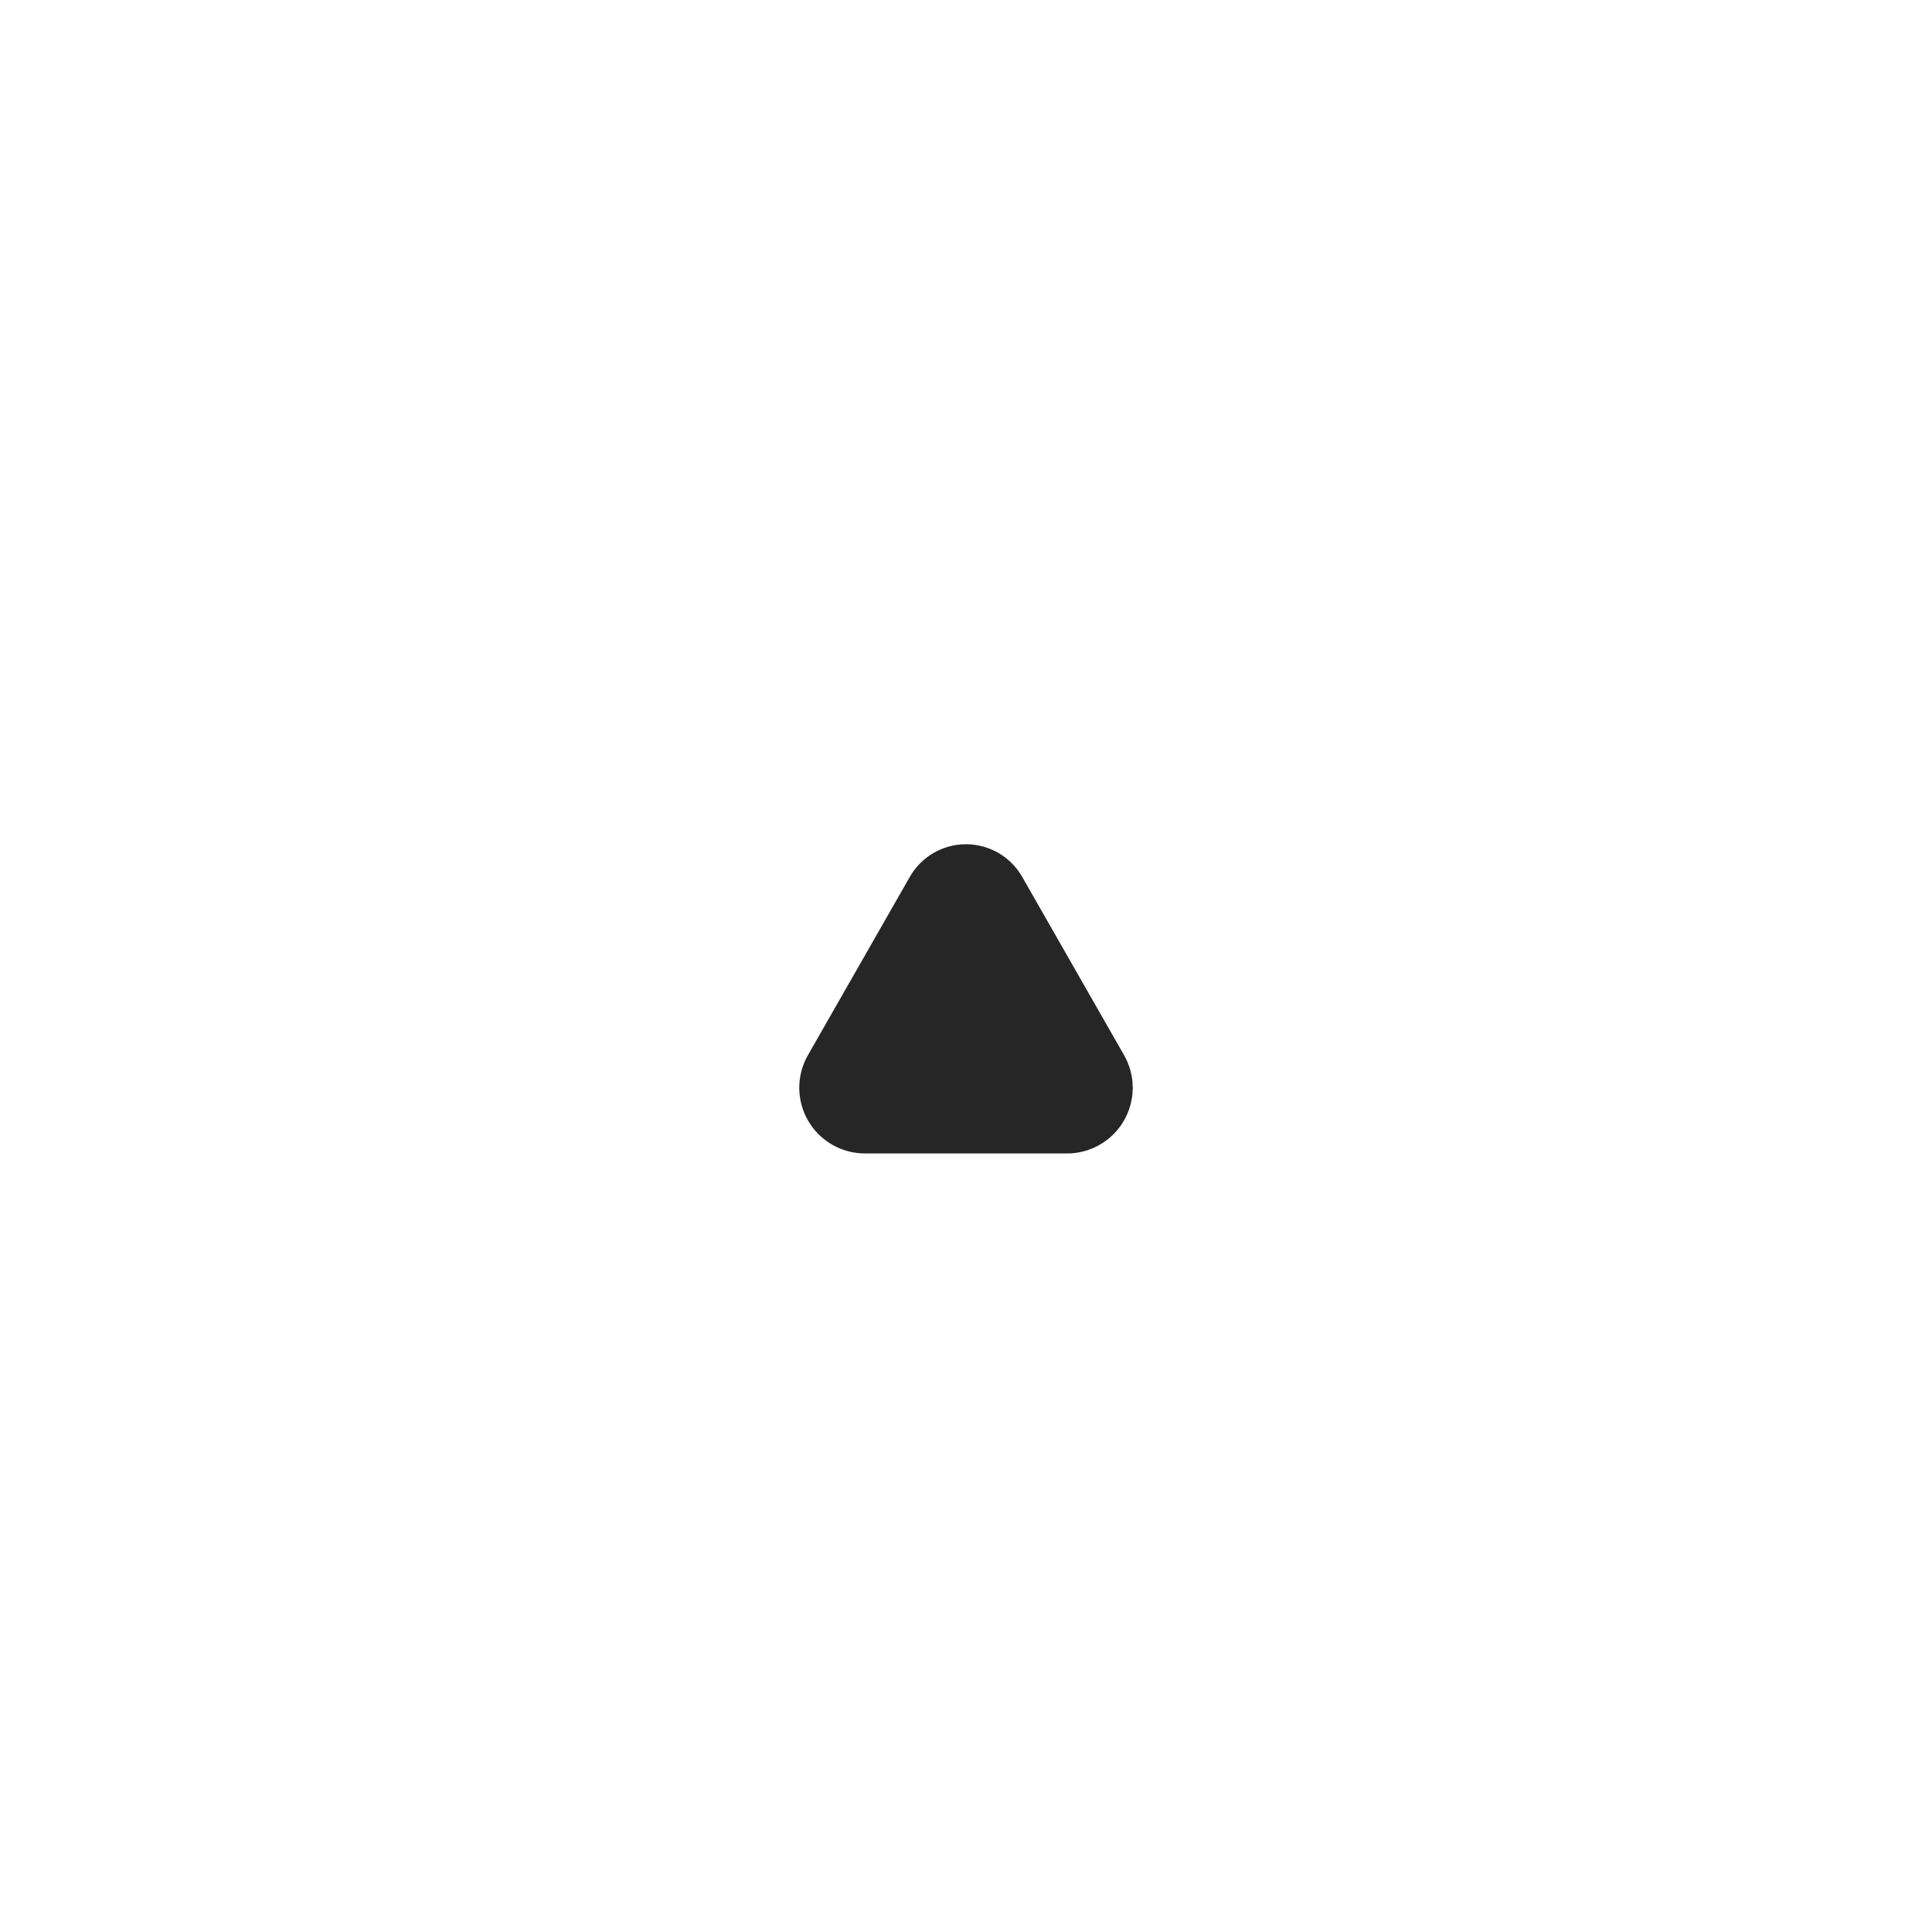
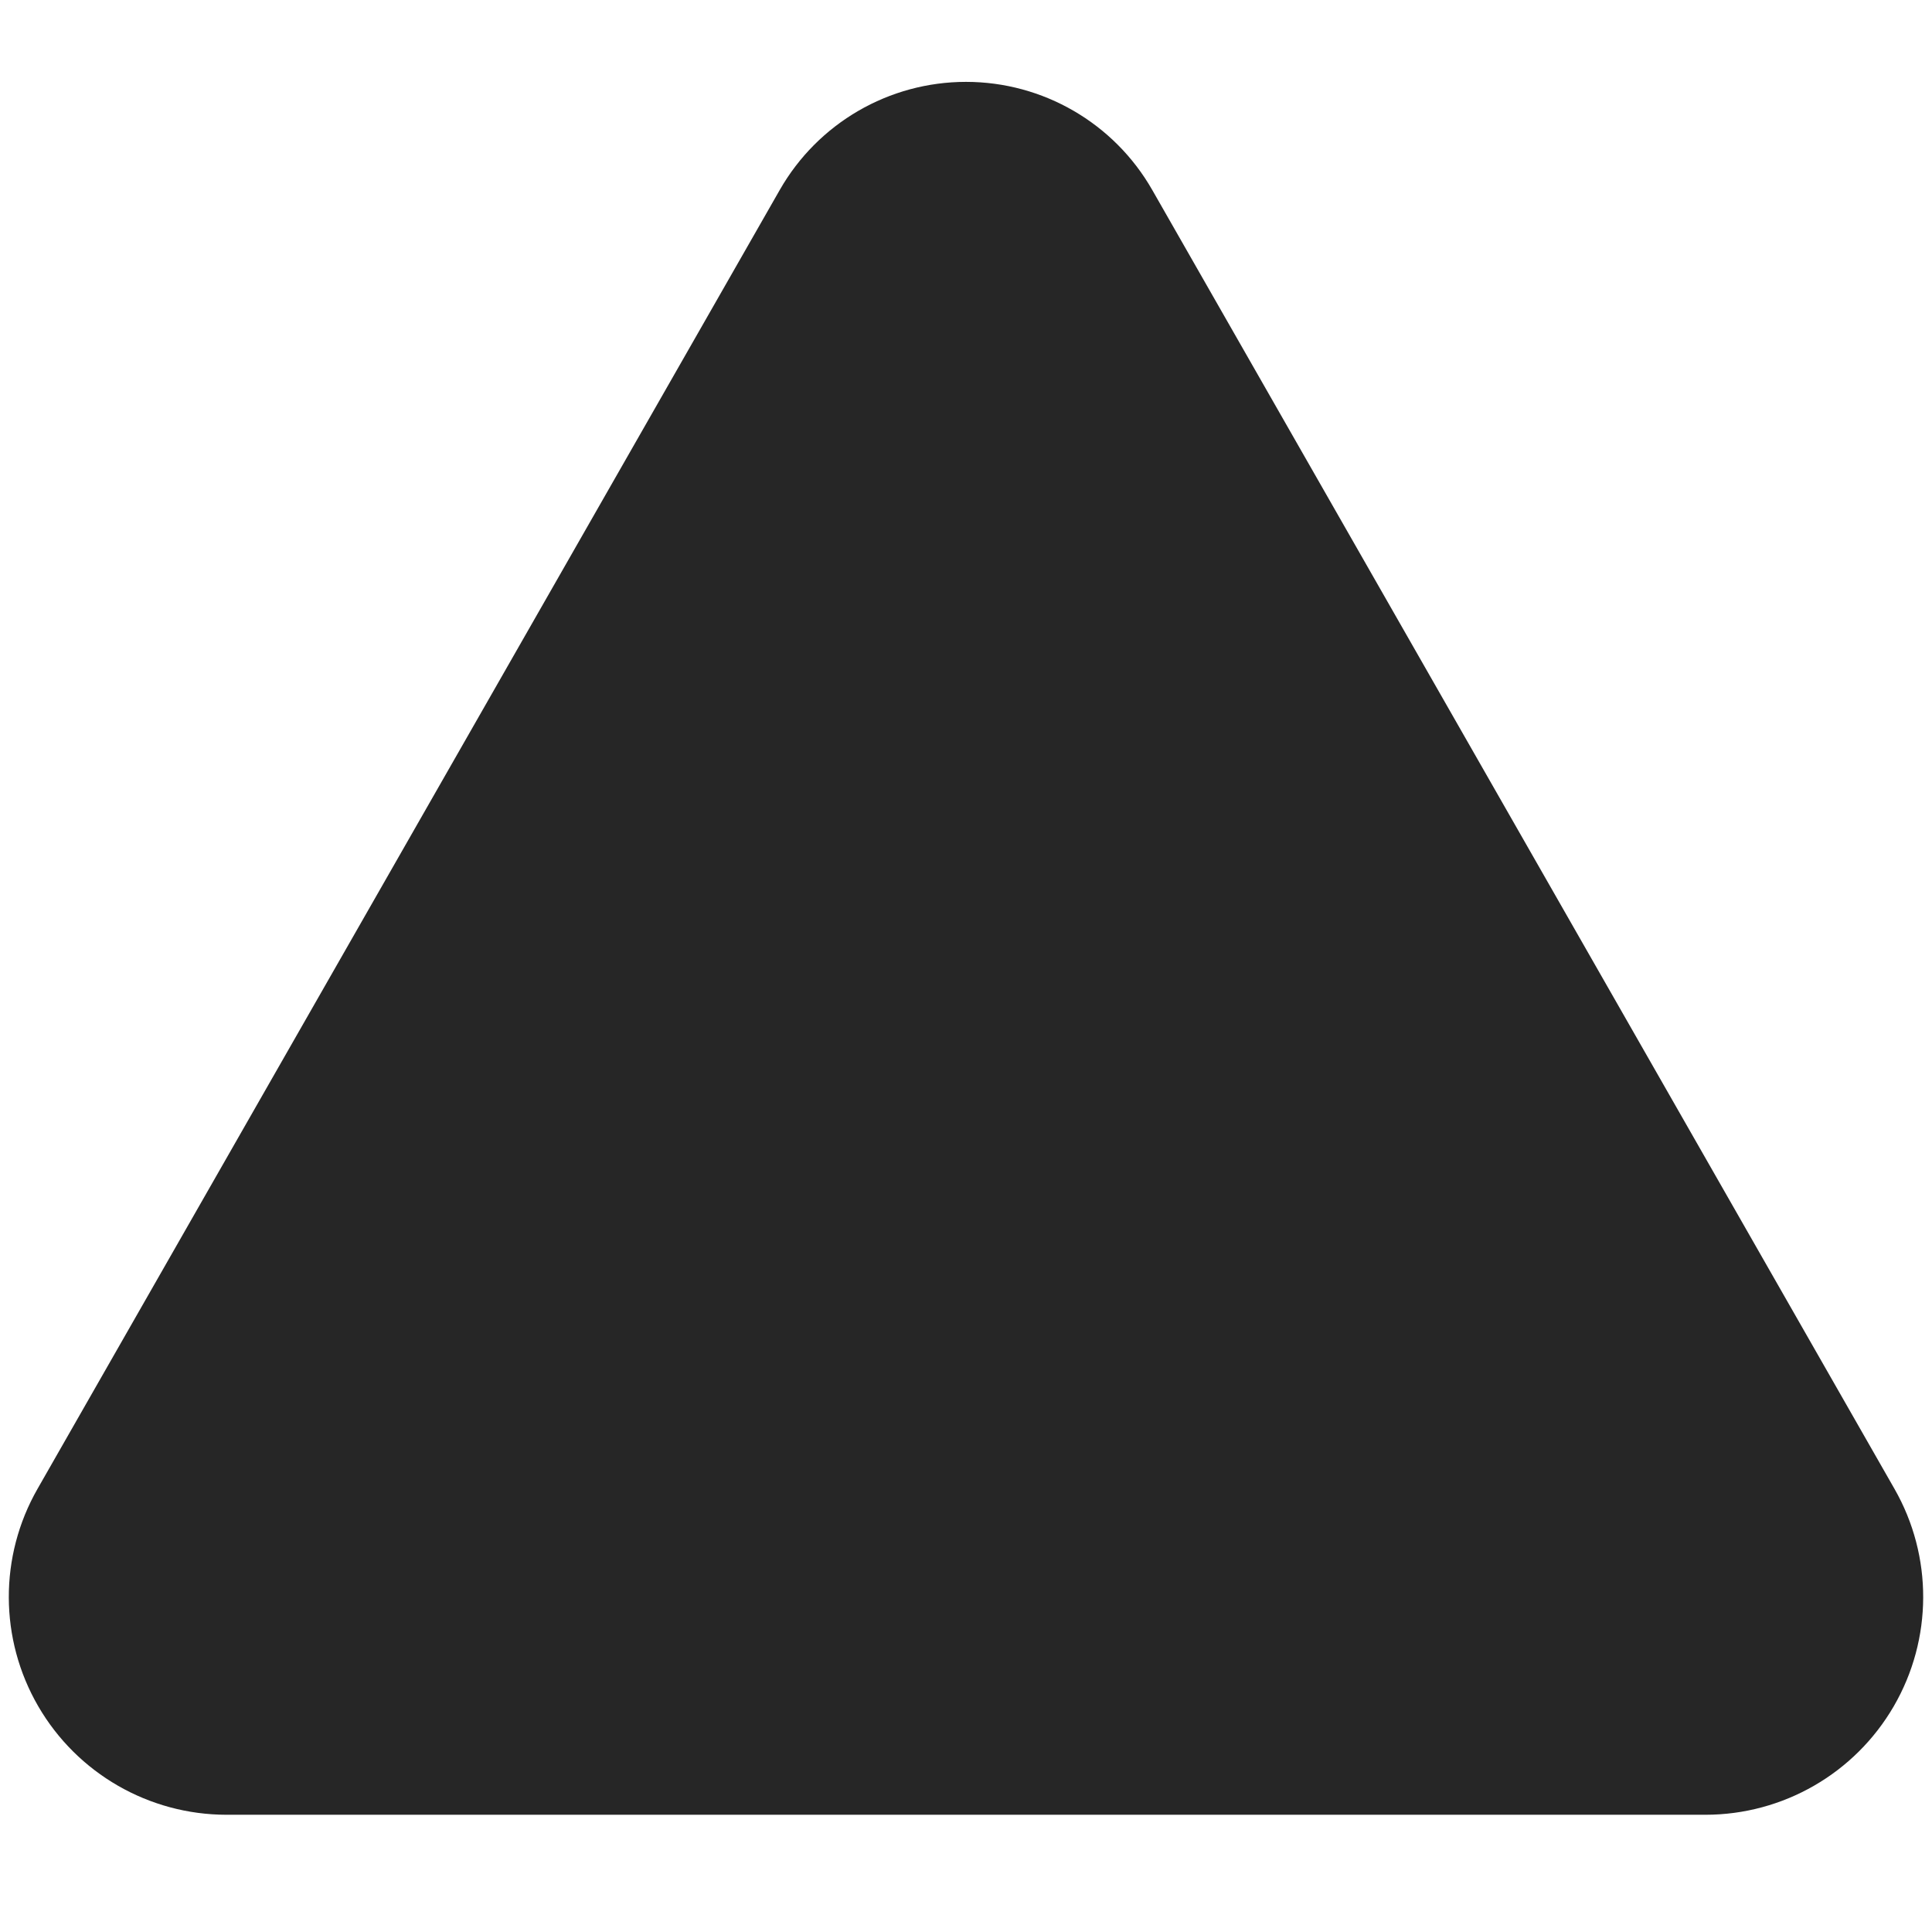
- <svg xmlns="http://www.w3.org/2000/svg" width="512" zoomAndPan="magnify" viewBox="0 0 384 384" height="512" preserveAspectRatio="xMidYMid meet" version="1.0">
+ <svg xmlns="http://www.w3.org/2000/svg" width="512" zoomAndPan="magnify" viewBox="0 0 384 382.5" height="510" preserveAspectRatio="xMidYMid meet" version="1.0">
  <defs>
-     <clipPath id="856c1bf2a7">
-       <path d="M 158.066 167.547 L 225.934 167.547 L 225.934 229.258 L 158.066 229.258 Z M 158.066 167.547 " clip-rule="nonzero" />
+     <clipPath id="909f8695a8">
+       <path d="M 1 16 L 383 16 L 383 360.707 L 1 360.707 Z M 1 16 " clip-rule="nonzero" />
    </clipPath>
-     <clipPath id="5c00137640">
-       <path d="M 203.164 174.277 L 223.418 209.723 C 225.73 213.766 225.711 218.73 223.375 222.758 C 221.039 226.781 216.738 229.258 212.082 229.258 L 171.918 229.258 C 167.262 229.258 162.961 226.781 160.625 222.758 C 158.289 218.73 158.27 213.766 160.582 209.723 L 180.836 174.277 C 183.125 170.27 187.387 167.797 192 167.797 C 196.613 167.797 200.875 170.27 203.164 174.277 Z M 203.164 174.277 " clip-rule="nonzero" />
+     <clipPath id="e7b7b2fc63">
+       <path d="M 229.016 37.754 L 376.543 295.93 C 384.203 309.328 384.148 325.793 376.398 339.145 C 368.652 352.492 354.387 360.707 338.953 360.707 L 45.047 360.707 C 29.613 360.707 15.348 352.492 7.602 339.145 C -0.148 325.793 -0.203 309.328 7.457 295.93 L 154.984 37.754 C 162.574 24.473 176.699 16.273 192 16.273 C 207.301 16.273 221.426 24.473 229.016 37.754 Z M 229.016 37.754 " clip-rule="nonzero" />
    </clipPath>
  </defs>
-   <g clip-path="url(#856c1bf2a7)">
-     <g clip-path="url(#5c00137640)">
-       <path fill="#262626" d="M 149.418 154.742 L 234.582 154.742 L 234.582 229.258 L 149.418 229.258 Z M 149.418 154.742 " fill-opacity="1" fill-rule="nonzero" />
+   <g clip-path="url(#909f8695a8)">
+     <g clip-path="url(#e7b7b2fc63)">
+       <path fill="#262626" d="M -29.562 -27.023 L 413.562 -27.023 L 413.562 360.707 L -29.562 360.707 Z M -29.562 -27.023 " fill-opacity="1" fill-rule="nonzero" />
    </g>
  </g>
</svg>
